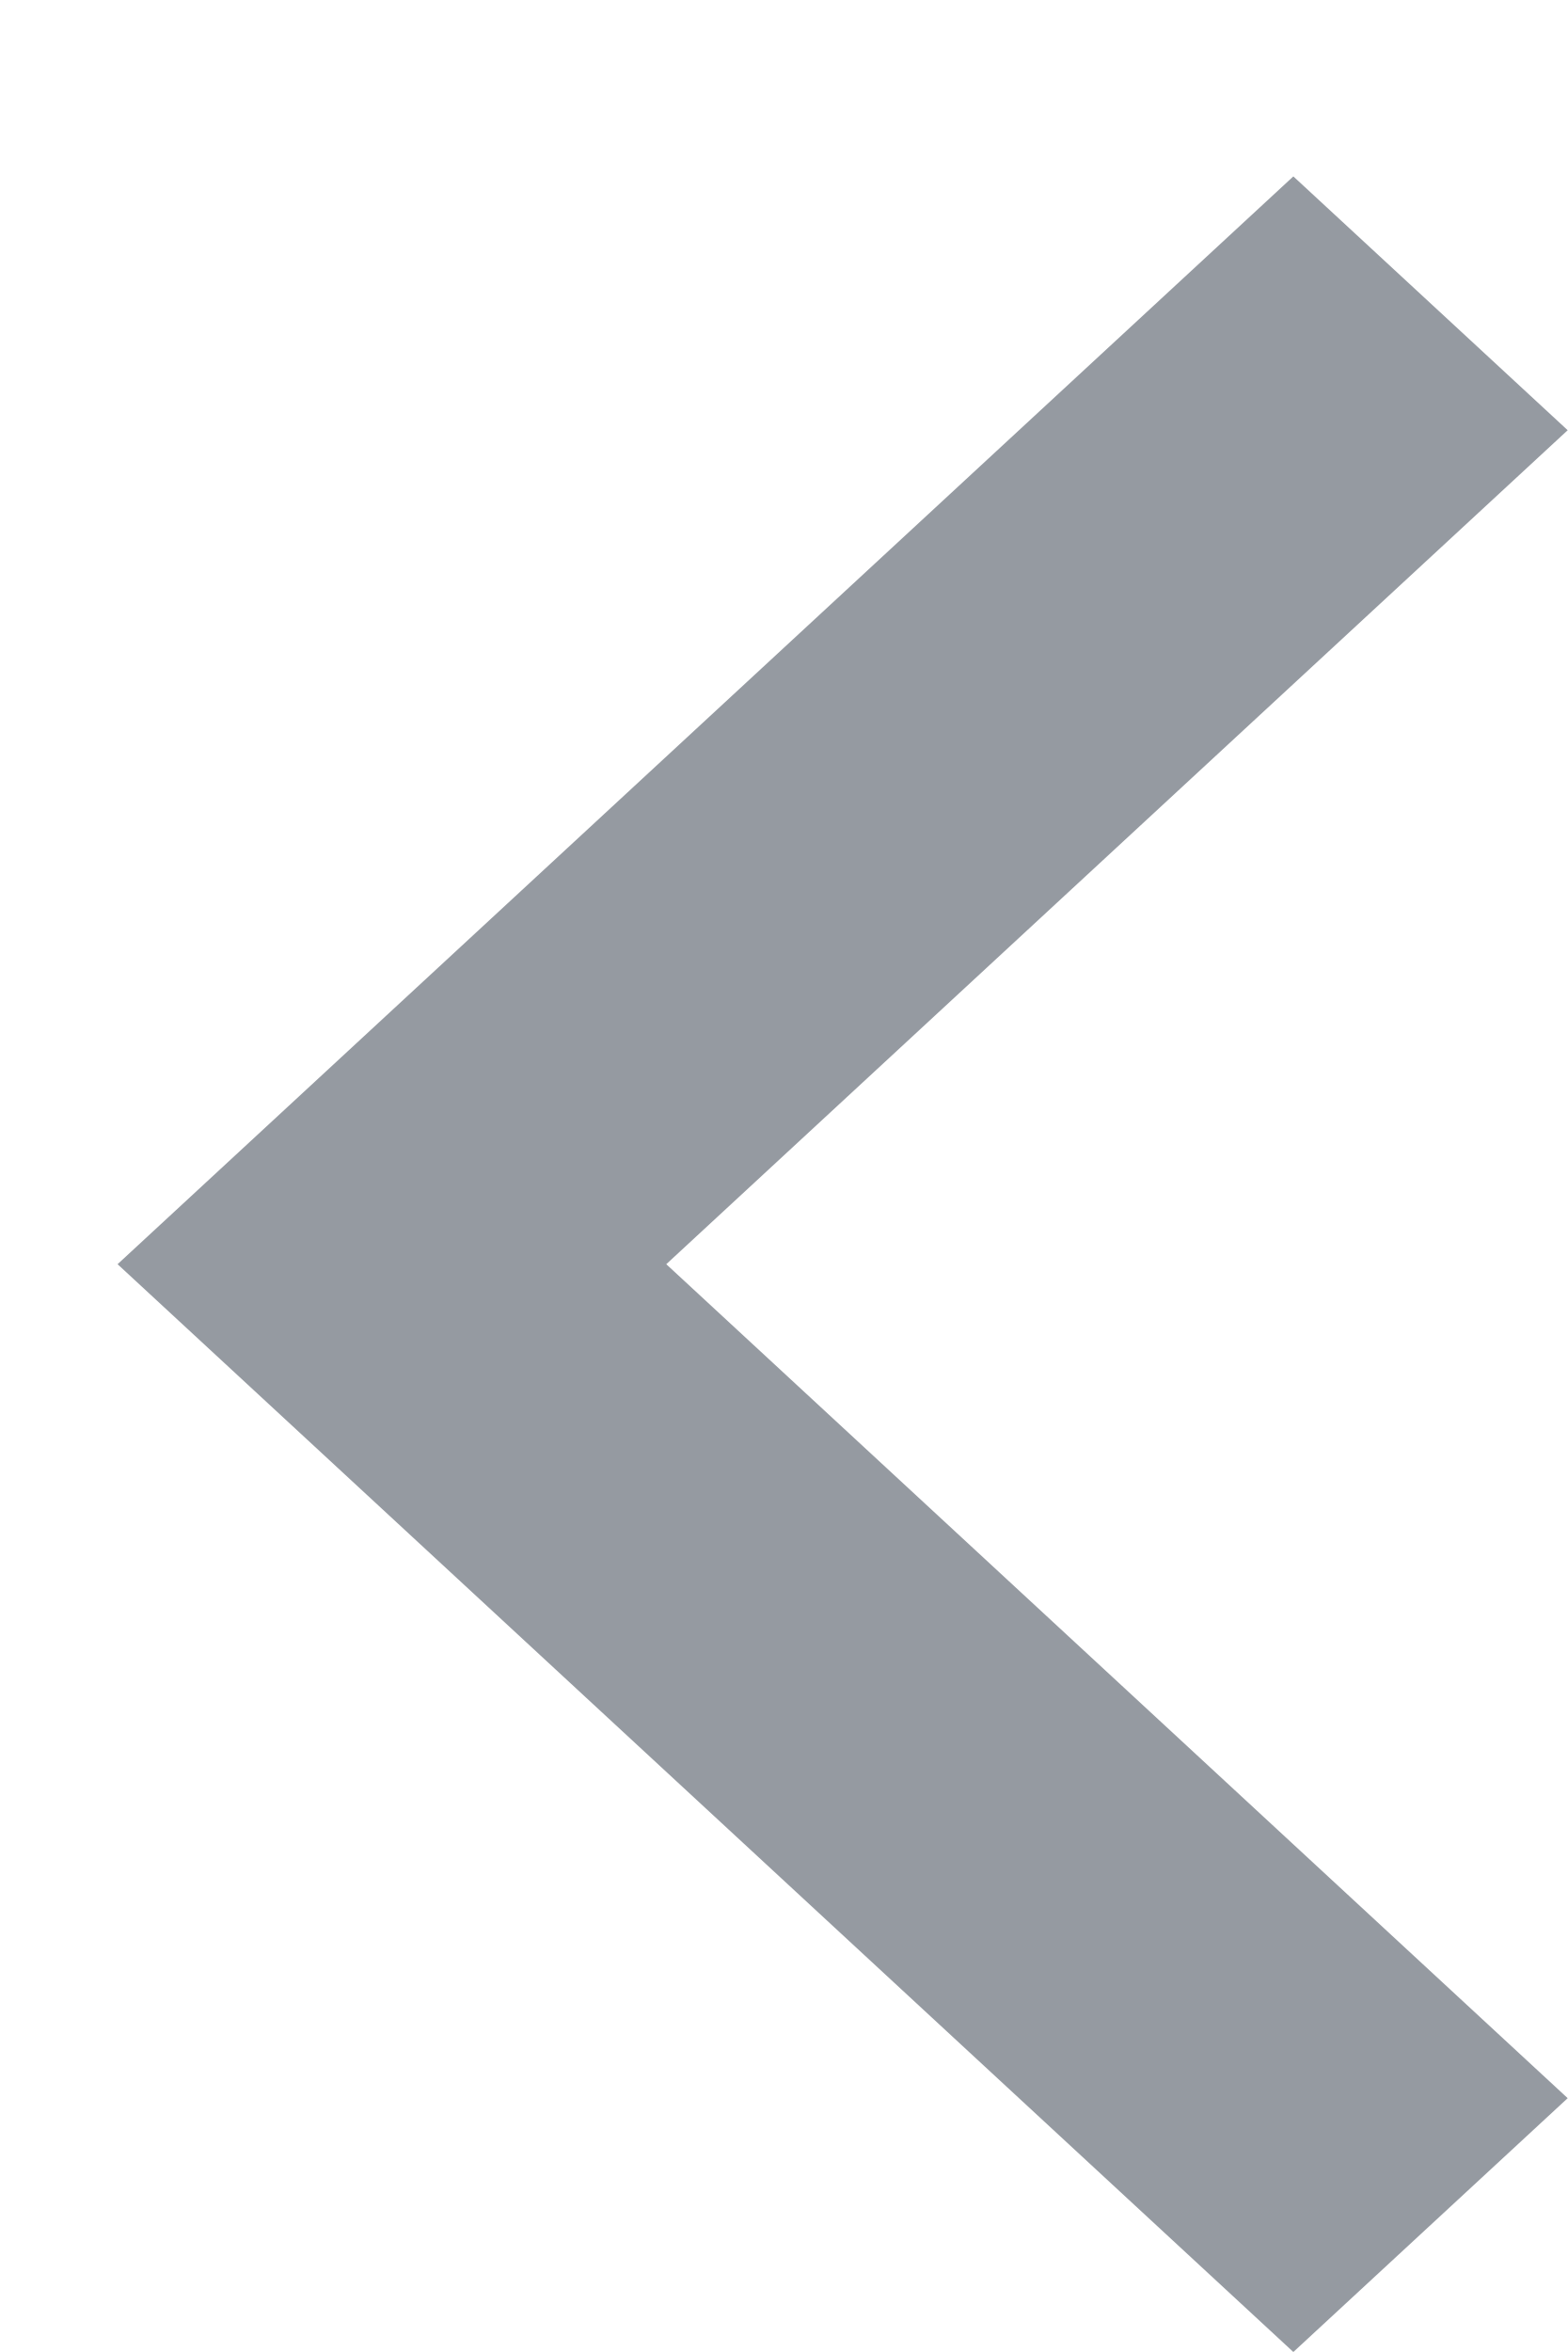
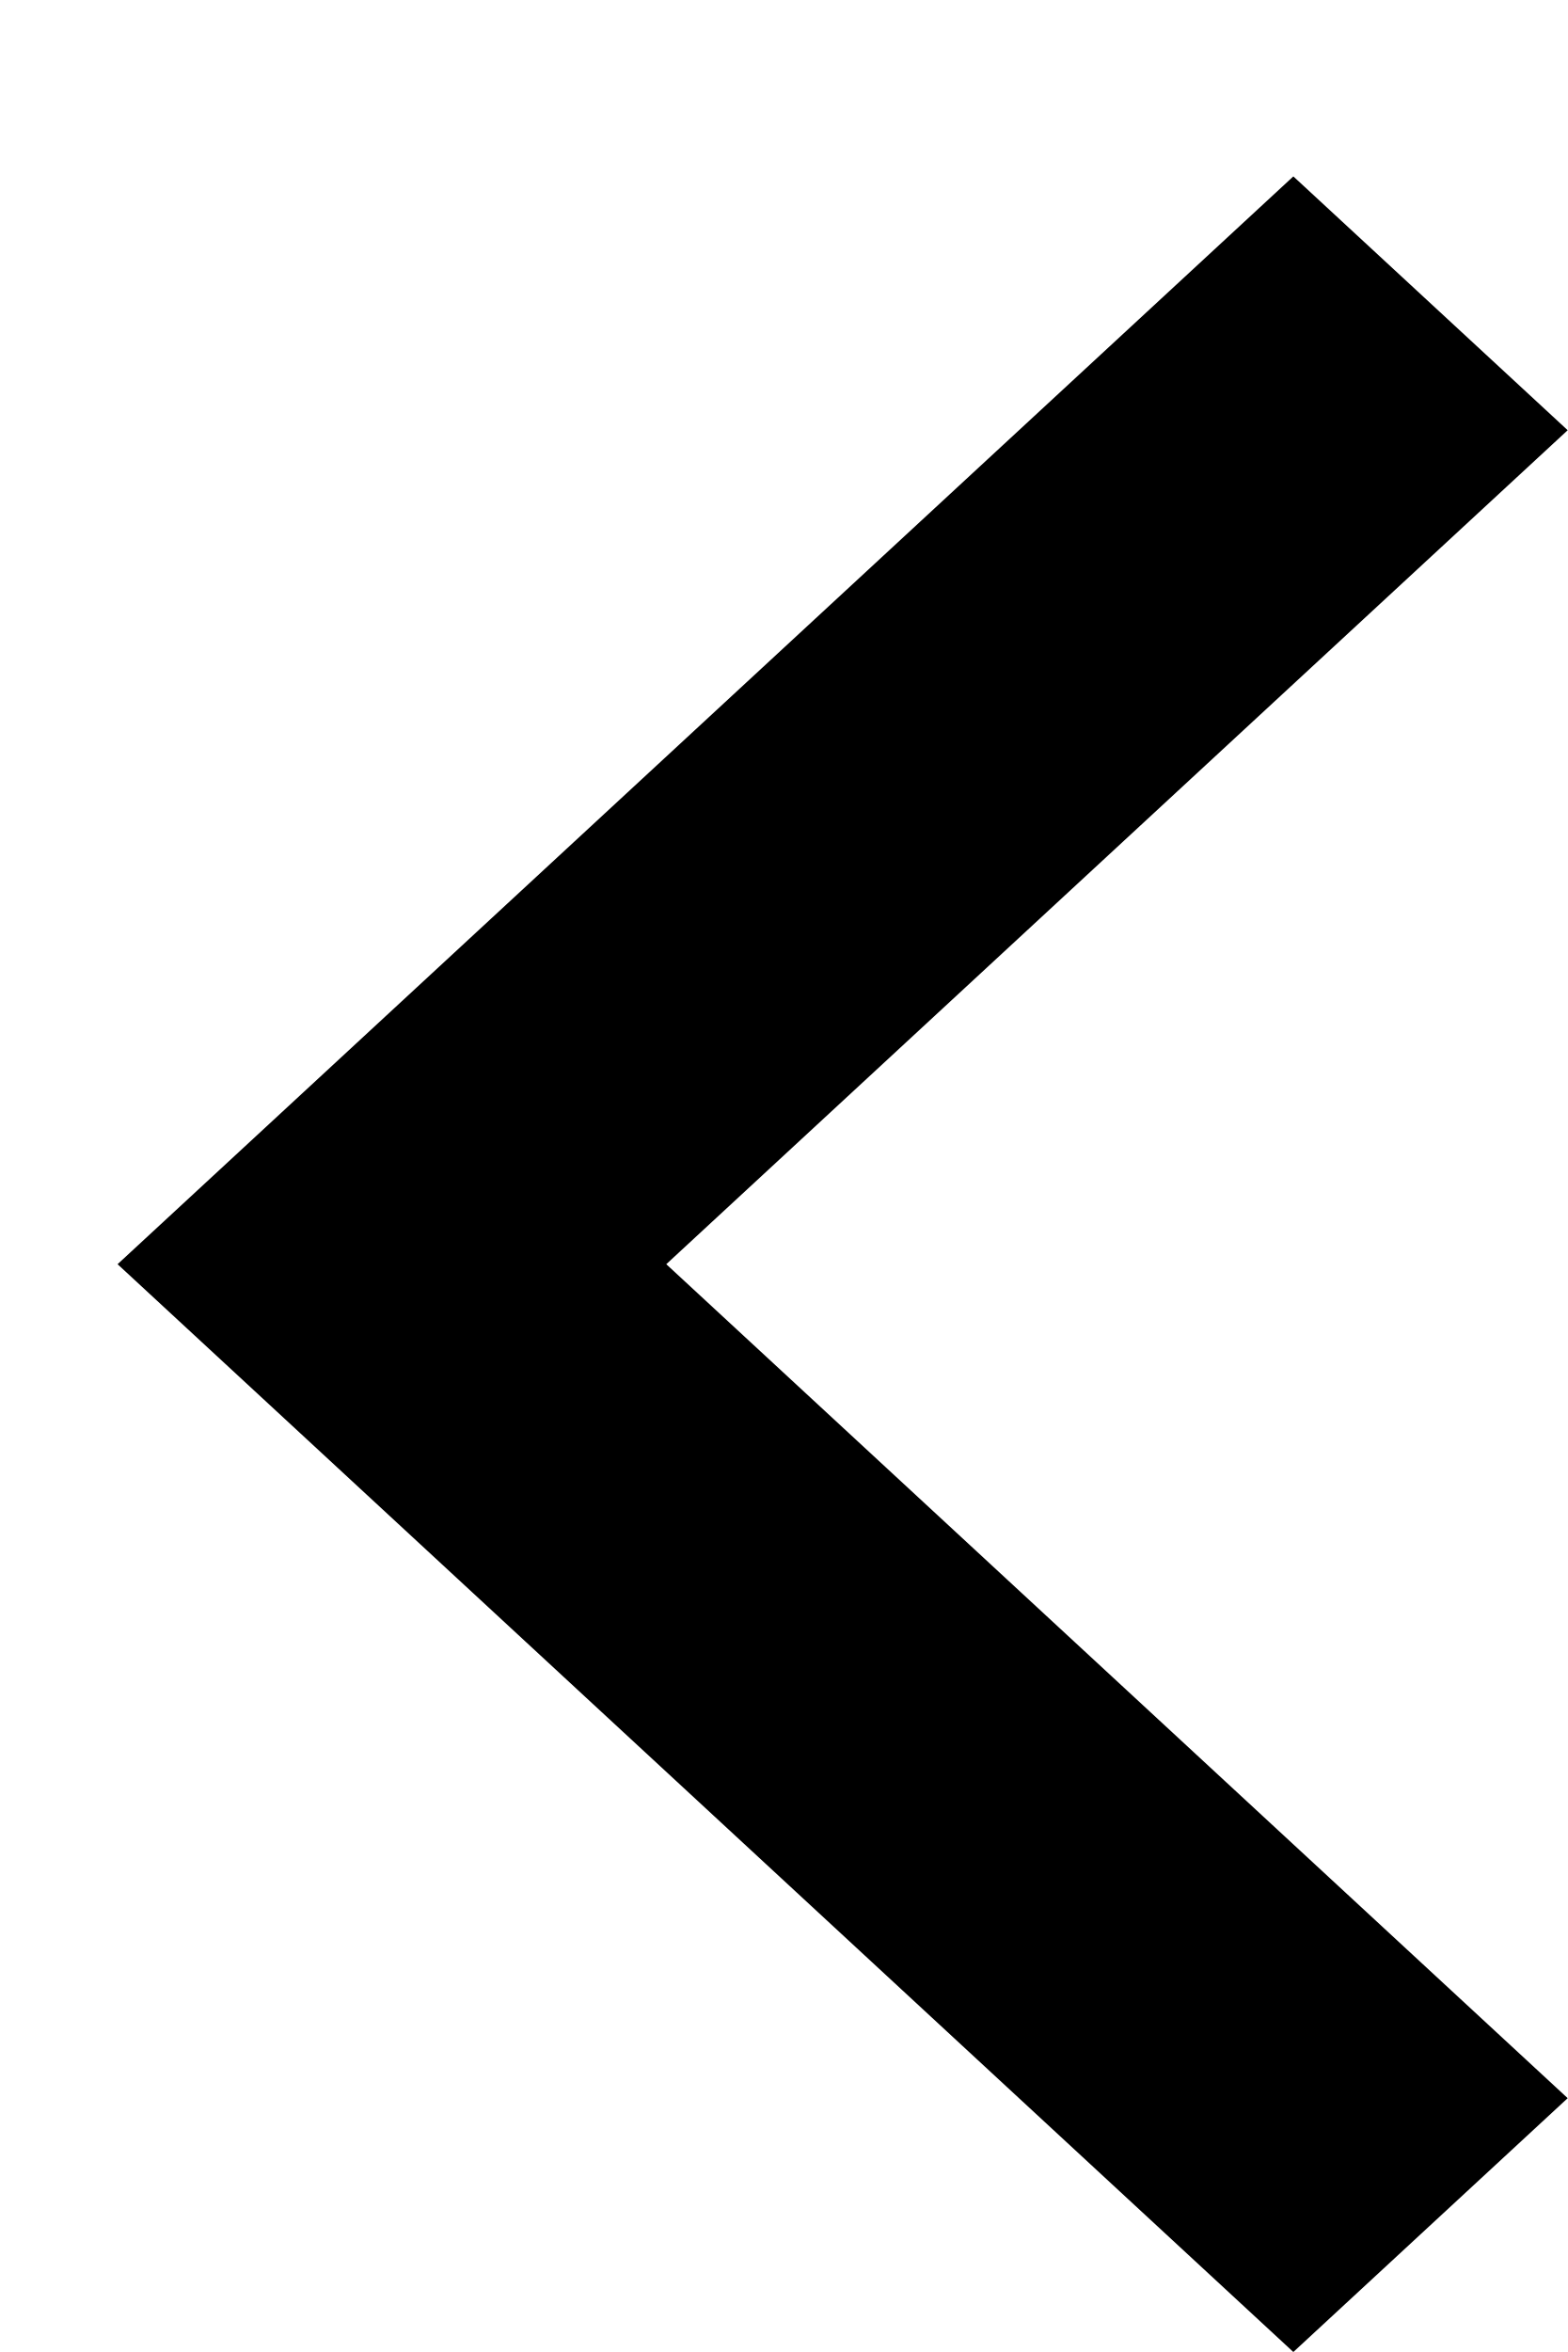
- <svg xmlns="http://www.w3.org/2000/svg" width="8" height="12" viewBox="0 0 8 12" fill="none">
-   <path fill-rule="evenodd" clip-rule="evenodd" d="M8 2.195L6.6 0.9L0.6 6.45L6.6 12L8 10.705L3.4 6.45L8 2.195Z" fill="#959AA1" />
+ <svg xmlns="http://www.w3.org/2000/svg" width="8" height="12" viewBox="0 0 8 12">
+   <path fill-rule="evenodd" clip-rule="evenodd" d="M8 2.195L6.6 0.9L0.6 6.45L6.6 12L8 10.705L3.4 6.45L8 2.195Z" />
</svg>
